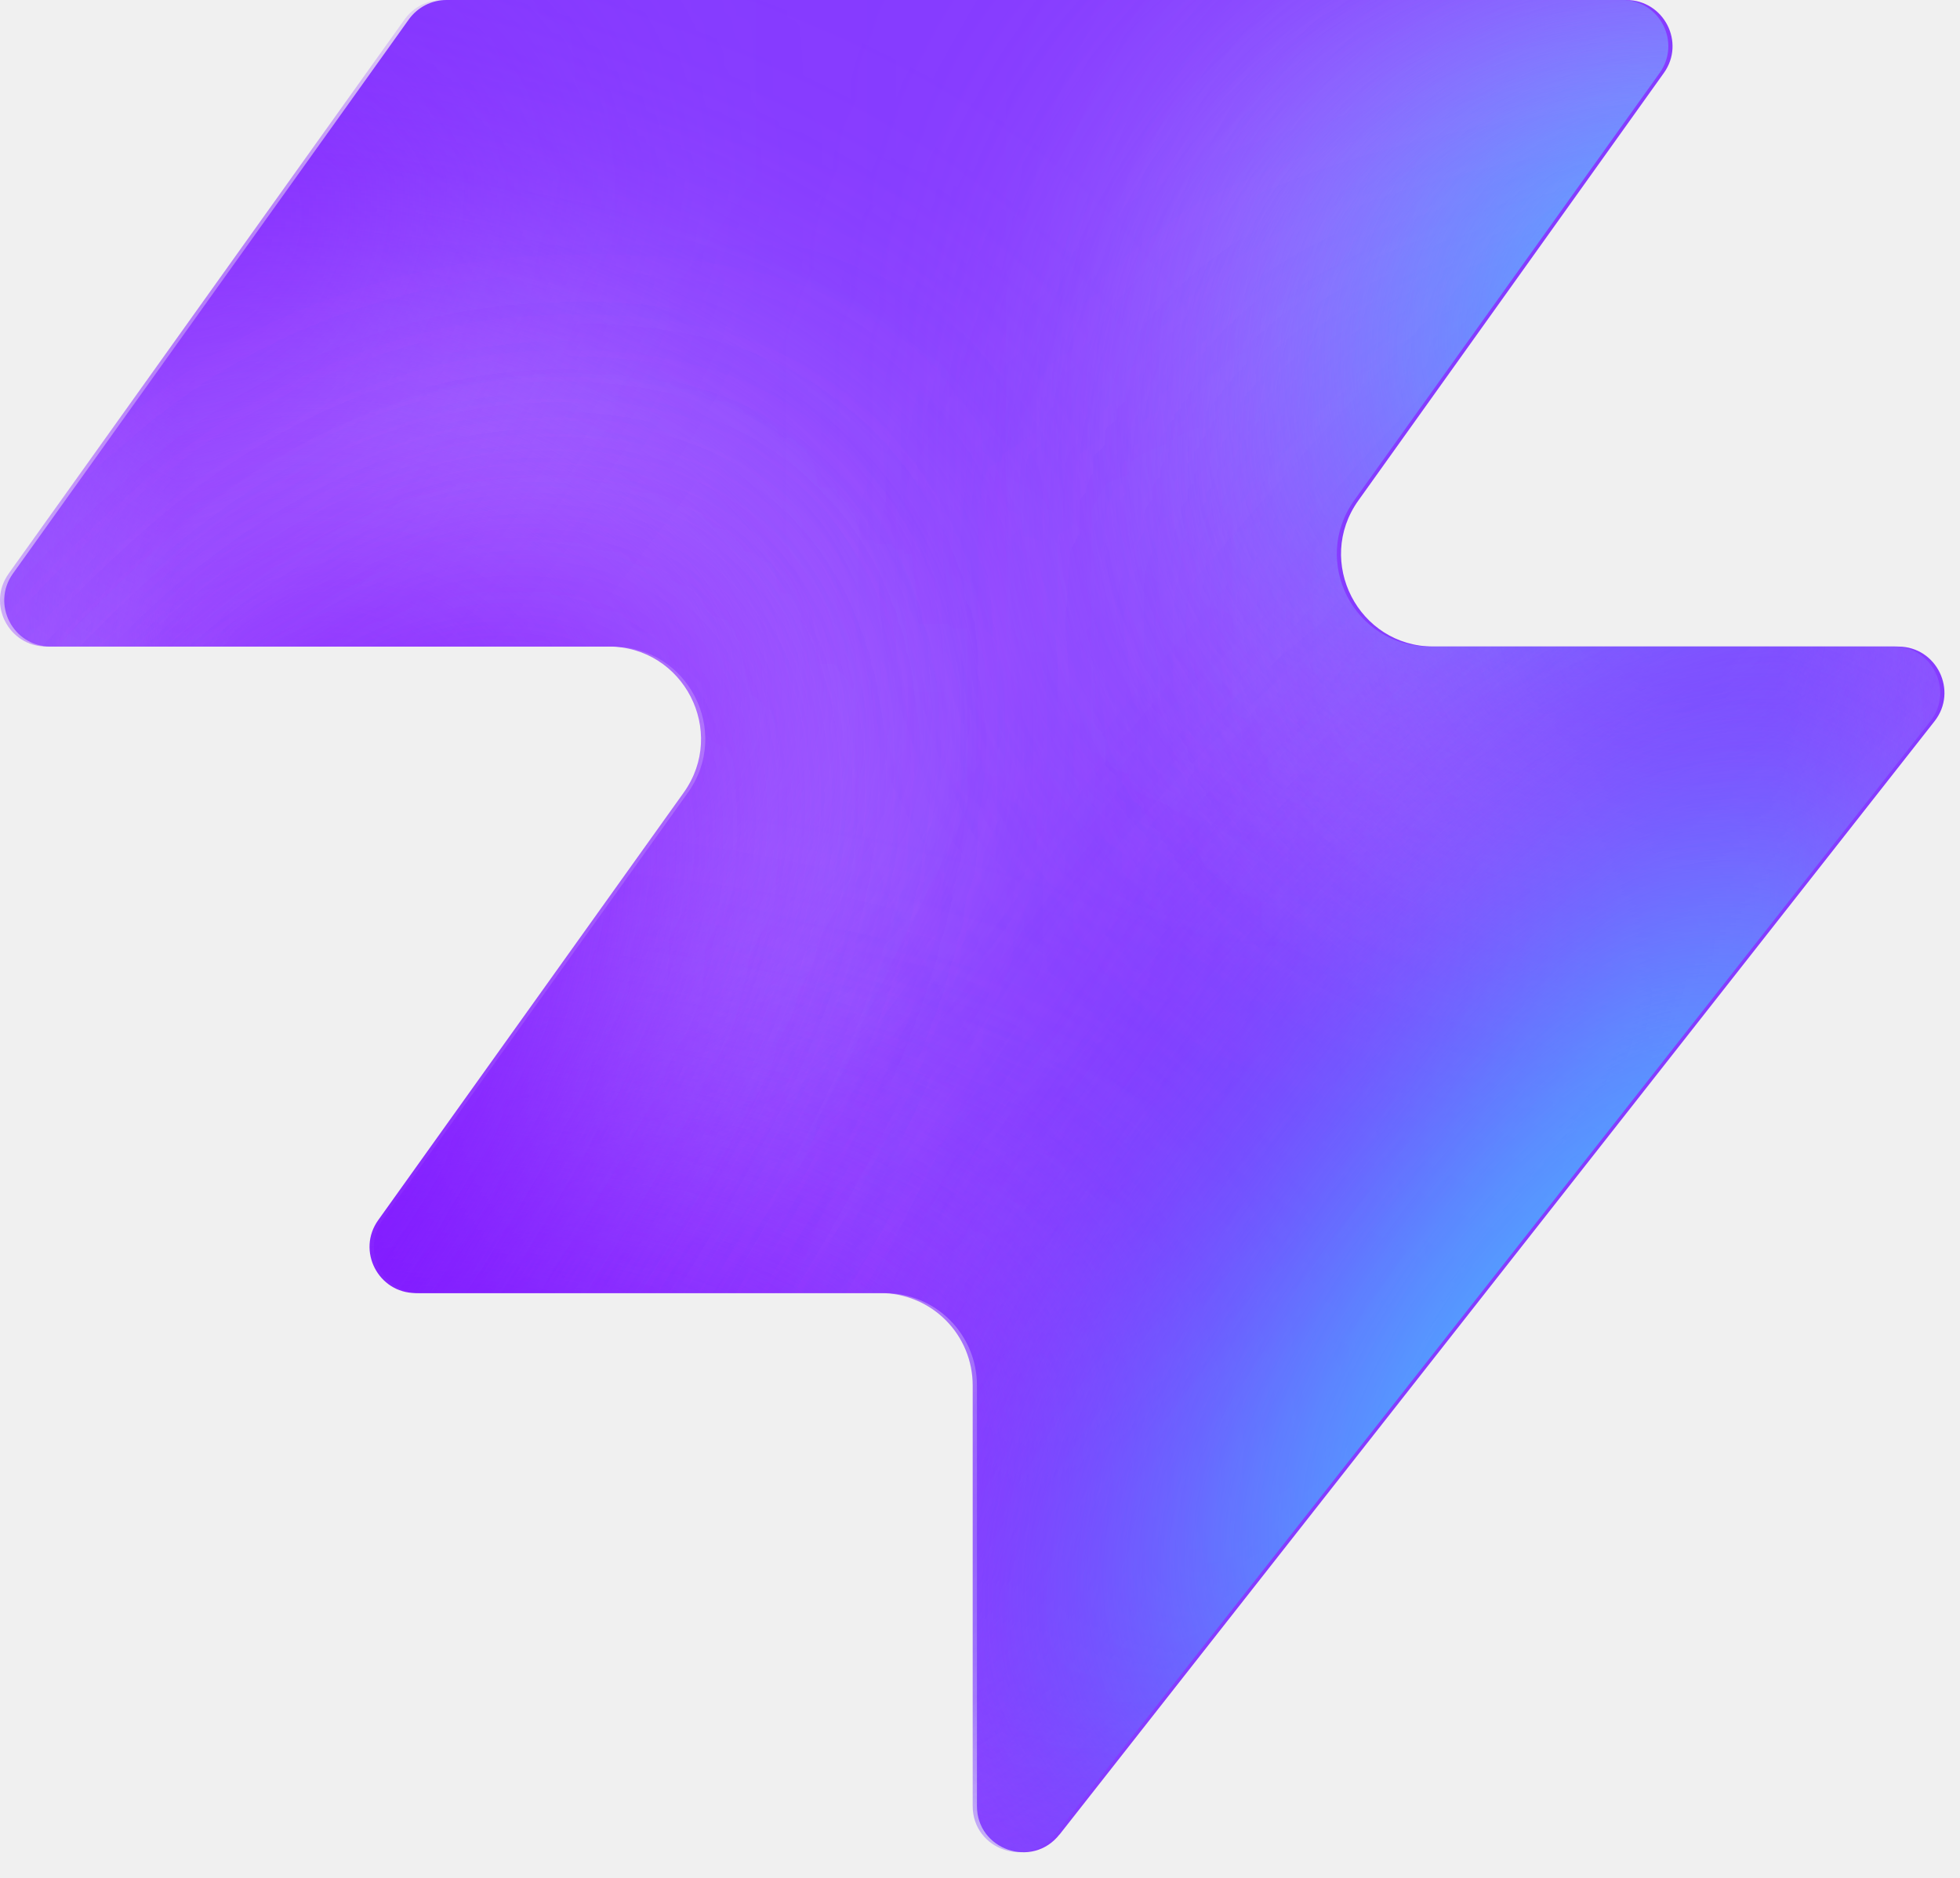
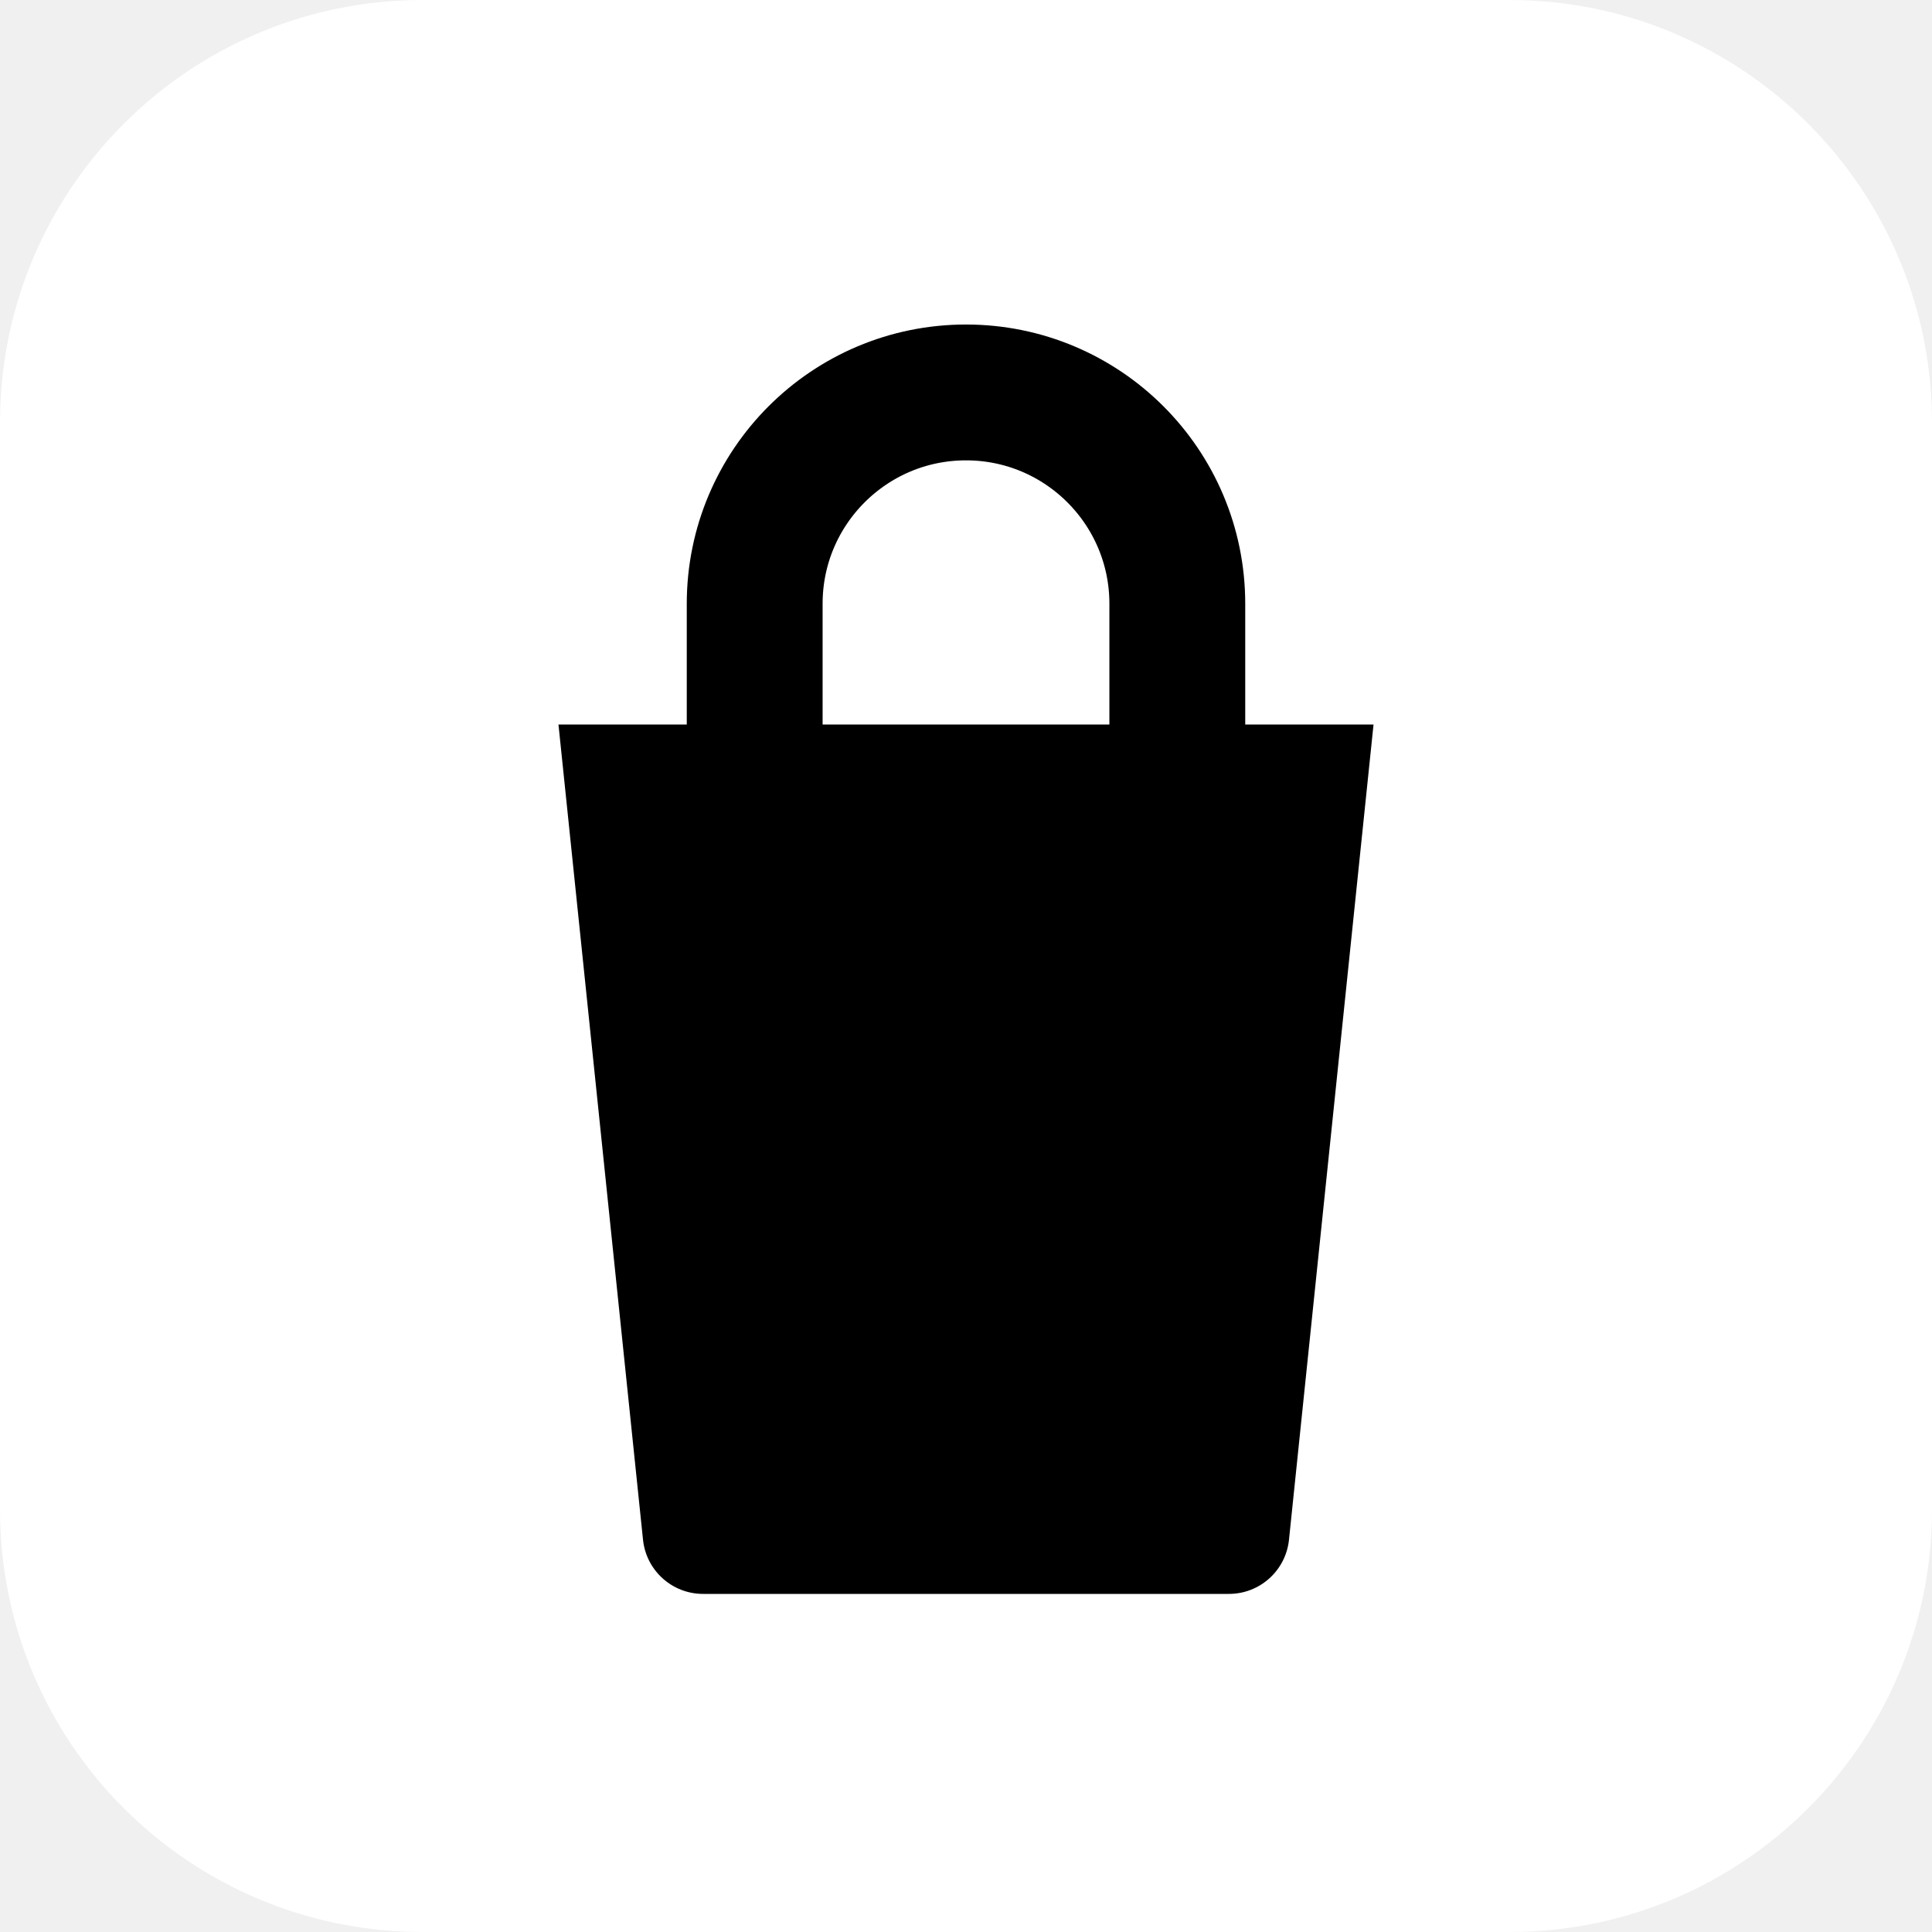
- <svg xmlns="http://www.w3.org/2000/svg" width="48" height="46" fill="none" viewBox="0 0 48 46">
-   <path fill="#863bff" d="M25.946 44.938c-.664.845-2.021.375-2.021-.698V33.937a2.26 2.26 0 0 0-2.262-2.262H10.287c-.92 0-1.456-1.04-.92-1.788l7.48-10.471c1.07-1.497 0-3.578-1.842-3.578H1.237c-.92 0-1.456-1.04-.92-1.788L10.013.474c.214-.297.556-.474.92-.474h28.894c.92 0 1.456 1.04.92 1.788l-7.48 10.471c-1.07 1.498 0 3.579 1.842 3.579h11.377c.943 0 1.473 1.088.89 1.83L25.947 44.94z" style="fill:#863bff;fill:color(display-p3 .525 .23 1);fill-opacity:1" />
-   <mask id="a" width="48" height="46" x="0" y="0" maskUnits="userSpaceOnUse" style="mask-type:alpha">
-     <path fill="#000" d="M25.842 44.938c-.664.844-2.021.375-2.021-.698V33.937a2.26 2.26 0 0 0-2.262-2.262H10.183c-.92 0-1.456-1.04-.92-1.788l7.48-10.471c1.07-1.498 0-3.579-1.842-3.579H1.133c-.92 0-1.456-1.04-.92-1.787L9.91.473c.214-.297.556-.474.92-.474h28.894c.92 0 1.456 1.04.92 1.788l-7.48 10.471c-1.07 1.498 0 3.578 1.842 3.578h11.377c.943 0 1.473 1.088.89 1.832L25.843 44.94z" style="fill:#000;fill-opacity:1" />
-   </mask>
-   <g mask="url(#a)">
-     <g filter="url(#b)">
-       <ellipse cx="5.508" cy="14.704" fill="#ede6ff" rx="5.508" ry="14.704" style="fill:#ede6ff;fill:color(display-p3 .927 .903 1);fill-opacity:1" transform="matrix(.00324 1 1 -.00324 -4.47 31.516)" />
-     </g>
-     <g filter="url(#c)">
-       <ellipse cx="10.399" cy="29.851" fill="#ede6ff" rx="10.399" ry="29.851" style="fill:#ede6ff;fill:color(display-p3 .927 .903 1);fill-opacity:1" transform="matrix(.00324 1 1 -.00324 -39.328 7.883)" />
-     </g>
-     <g filter="url(#d)">
-       <ellipse cx="5.508" cy="30.487" fill="#7e14ff" rx="5.508" ry="30.487" style="fill:#7e14ff;fill:color(display-p3 .492 .077 1);fill-opacity:1" transform="rotate(89.814 -25.913 -14.639)scale(1 -1)" />
-     </g>
-     <g filter="url(#e)">
-       <ellipse cx="5.508" cy="30.599" fill="#7e14ff" rx="5.508" ry="30.599" style="fill:#7e14ff;fill:color(display-p3 .492 .077 1);fill-opacity:1" transform="rotate(89.814 -32.644 -3.334)scale(1 -1)" />
-     </g>
-     <g filter="url(#f)">
-       <ellipse cx="5.508" cy="30.599" fill="#7e14ff" rx="5.508" ry="30.599" style="fill:#7e14ff;fill:color(display-p3 .492 .077 1);fill-opacity:1" transform="matrix(.00324 1 1 -.00324 -34.34 30.47)" />
-     </g>
-     <g filter="url(#g)">
-       <ellipse cx="14.072" cy="22.078" fill="#ede6ff" rx="14.072" ry="22.078" style="fill:#ede6ff;fill:color(display-p3 .927 .903 1);fill-opacity:1" transform="rotate(93.35 24.506 48.493)scale(-1 1)" />
-     </g>
-     <g filter="url(#h)">
-       <ellipse cx="3.47" cy="21.501" fill="#7e14ff" rx="3.47" ry="21.501" style="fill:#7e14ff;fill:color(display-p3 .492 .077 1);fill-opacity:1" transform="rotate(89.009 28.708 47.59)scale(-1 1)" />
-     </g>
-     <g filter="url(#i)">
-       <ellipse cx="3.47" cy="21.501" fill="#7e14ff" rx="3.47" ry="21.501" style="fill:#7e14ff;fill:color(display-p3 .492 .077 1);fill-opacity:1" transform="rotate(89.009 28.708 47.59)scale(-1 1)" />
-     </g>
-     <g filter="url(#j)">
-       <ellipse cx=".387" cy="8.972" fill="#7e14ff" rx="4.407" ry="29.108" style="fill:#7e14ff;fill:color(display-p3 .492 .077 1);fill-opacity:1" transform="rotate(39.51 .387 8.972)" />
-     </g>
-     <g filter="url(#k)">
-       <ellipse cx="47.523" cy="-6.092" fill="#7e14ff" rx="4.407" ry="29.108" style="fill:#7e14ff;fill:color(display-p3 .492 .077 1);fill-opacity:1" transform="rotate(37.892 47.523 -6.092)" />
-     </g>
-     <g filter="url(#l)">
-       <ellipse cx="41.412" cy="6.333" fill="#47bfff" rx="5.971" ry="9.665" style="fill:#47bfff;fill:color(display-p3 .28 .748 1);fill-opacity:1" transform="rotate(37.892 41.412 6.333)" />
-     </g>
-     <g filter="url(#m)">
-       <ellipse cx="-1.879" cy="38.332" fill="#7e14ff" rx="4.407" ry="29.108" style="fill:#7e14ff;fill:color(display-p3 .492 .077 1);fill-opacity:1" transform="rotate(37.892 -1.88 38.332)" />
-     </g>
-     <g filter="url(#n)">
-       <ellipse cx="-1.879" cy="38.332" fill="#7e14ff" rx="4.407" ry="29.108" style="fill:#7e14ff;fill:color(display-p3 .492 .077 1);fill-opacity:1" transform="rotate(37.892 -1.88 38.332)" />
-     </g>
-     <g filter="url(#o)">
-       <ellipse cx="35.651" cy="29.907" fill="#7e14ff" rx="4.407" ry="29.108" style="fill:#7e14ff;fill:color(display-p3 .492 .077 1);fill-opacity:1" transform="rotate(37.892 35.651 29.907)" />
-     </g>
-     <g filter="url(#p)">
-       <ellipse cx="38.418" cy="32.4" fill="#47bfff" rx="5.971" ry="15.297" style="fill:#47bfff;fill:color(display-p3 .28 .748 1);fill-opacity:1" transform="rotate(37.892 38.418 32.4)" />
-     </g>
-   </g>
-   <defs>
-     <filter id="b" width="60.045" height="41.654" x="-19.77" y="16.149" color-interpolation-filters="sRGB" filterUnits="userSpaceOnUse">
-       <feFlood flood-opacity="0" result="BackgroundImageFix" />
-       <feBlend in="SourceGraphic" in2="BackgroundImageFix" result="shape" />
-       <feGaussianBlur result="effect1_foregroundBlur_2002_17158" stdDeviation="7.659" />
-     </filter>
-     <filter id="c" width="90.34" height="51.437" x="-54.613" y="-7.533" color-interpolation-filters="sRGB" filterUnits="userSpaceOnUse">
-       <feFlood flood-opacity="0" result="BackgroundImageFix" />
-       <feBlend in="SourceGraphic" in2="BackgroundImageFix" result="shape" />
-       <feGaussianBlur result="effect1_foregroundBlur_2002_17158" stdDeviation="7.659" />
-     </filter>
-     <filter id="d" width="79.355" height="29.4" x="-49.64" y="2.03" color-interpolation-filters="sRGB" filterUnits="userSpaceOnUse">
-       <feFlood flood-opacity="0" result="BackgroundImageFix" />
-       <feBlend in="SourceGraphic" in2="BackgroundImageFix" result="shape" />
-       <feGaussianBlur result="effect1_foregroundBlur_2002_17158" stdDeviation="4.596" />
-     </filter>
-     <filter id="e" width="79.579" height="29.4" x="-45.045" y="20.029" color-interpolation-filters="sRGB" filterUnits="userSpaceOnUse">
-       <feFlood flood-opacity="0" result="BackgroundImageFix" />
-       <feBlend in="SourceGraphic" in2="BackgroundImageFix" result="shape" />
-       <feGaussianBlur result="effect1_foregroundBlur_2002_17158" stdDeviation="4.596" />
-     </filter>
-     <filter id="f" width="79.579" height="29.4" x="-43.513" y="21.178" color-interpolation-filters="sRGB" filterUnits="userSpaceOnUse">
-       <feFlood flood-opacity="0" result="BackgroundImageFix" />
-       <feBlend in="SourceGraphic" in2="BackgroundImageFix" result="shape" />
-       <feGaussianBlur result="effect1_foregroundBlur_2002_17158" stdDeviation="4.596" />
-     </filter>
-     <filter id="g" width="74.749" height="58.852" x="15.756" y="-17.901" color-interpolation-filters="sRGB" filterUnits="userSpaceOnUse">
-       <feFlood flood-opacity="0" result="BackgroundImageFix" />
-       <feBlend in="SourceGraphic" in2="BackgroundImageFix" result="shape" />
-       <feGaussianBlur result="effect1_foregroundBlur_2002_17158" stdDeviation="7.659" />
-     </filter>
-     <filter id="h" width="61.377" height="25.362" x="23.548" y="2.284" color-interpolation-filters="sRGB" filterUnits="userSpaceOnUse">
-       <feFlood flood-opacity="0" result="BackgroundImageFix" />
-       <feBlend in="SourceGraphic" in2="BackgroundImageFix" result="shape" />
-       <feGaussianBlur result="effect1_foregroundBlur_2002_17158" stdDeviation="4.596" />
-     </filter>
-     <filter id="i" width="61.377" height="25.362" x="23.548" y="2.284" color-interpolation-filters="sRGB" filterUnits="userSpaceOnUse">
-       <feFlood flood-opacity="0" result="BackgroundImageFix" />
-       <feBlend in="SourceGraphic" in2="BackgroundImageFix" result="shape" />
-       <feGaussianBlur result="effect1_foregroundBlur_2002_17158" stdDeviation="4.596" />
-     </filter>
-     <filter id="j" width="56.045" height="63.649" x="-27.636" y="-22.853" color-interpolation-filters="sRGB" filterUnits="userSpaceOnUse">
-       <feFlood flood-opacity="0" result="BackgroundImageFix" />
-       <feBlend in="SourceGraphic" in2="BackgroundImageFix" result="shape" />
-       <feGaussianBlur result="effect1_foregroundBlur_2002_17158" stdDeviation="4.596" />
-     </filter>
-     <filter id="k" width="54.814" height="64.646" x="20.116" y="-38.415" color-interpolation-filters="sRGB" filterUnits="userSpaceOnUse">
-       <feFlood flood-opacity="0" result="BackgroundImageFix" />
-       <feBlend in="SourceGraphic" in2="BackgroundImageFix" result="shape" />
-       <feGaussianBlur result="effect1_foregroundBlur_2002_17158" stdDeviation="4.596" />
-     </filter>
-     <filter id="l" width="33.541" height="35.313" x="24.641" y="-11.323" color-interpolation-filters="sRGB" filterUnits="userSpaceOnUse">
-       <feFlood flood-opacity="0" result="BackgroundImageFix" />
-       <feBlend in="SourceGraphic" in2="BackgroundImageFix" result="shape" />
-       <feGaussianBlur result="effect1_foregroundBlur_2002_17158" stdDeviation="4.596" />
-     </filter>
-     <filter id="m" width="54.814" height="64.646" x="-29.286" y="6.009" color-interpolation-filters="sRGB" filterUnits="userSpaceOnUse">
-       <feFlood flood-opacity="0" result="BackgroundImageFix" />
-       <feBlend in="SourceGraphic" in2="BackgroundImageFix" result="shape" />
-       <feGaussianBlur result="effect1_foregroundBlur_2002_17158" stdDeviation="4.596" />
-     </filter>
-     <filter id="n" width="54.814" height="64.646" x="-29.286" y="6.009" color-interpolation-filters="sRGB" filterUnits="userSpaceOnUse">
-       <feFlood flood-opacity="0" result="BackgroundImageFix" />
-       <feBlend in="SourceGraphic" in2="BackgroundImageFix" result="shape" />
-       <feGaussianBlur result="effect1_foregroundBlur_2002_17158" stdDeviation="4.596" />
-     </filter>
-     <filter id="o" width="54.814" height="64.646" x="8.244" y="-2.416" color-interpolation-filters="sRGB" filterUnits="userSpaceOnUse">
-       <feFlood flood-opacity="0" result="BackgroundImageFix" />
-       <feBlend in="SourceGraphic" in2="BackgroundImageFix" result="shape" />
-       <feGaussianBlur result="effect1_foregroundBlur_2002_17158" stdDeviation="4.596" />
-     </filter>
-     <filter id="p" width="39.409" height="43.623" x="18.713" y="10.588" color-interpolation-filters="sRGB" filterUnits="userSpaceOnUse">
-       <feFlood flood-opacity="0" result="BackgroundImageFix" />
-       <feBlend in="SourceGraphic" in2="BackgroundImageFix" result="shape" />
-       <feGaussianBlur result="effect1_foregroundBlur_2002_17158" stdDeviation="4.596" />
-     </filter>
-   </defs>
+ <svg xmlns="http://www.w3.org/2000/svg" viewBox="0 0 64 64">
+   <rect width="64" height="64" rx="14" fill="#ffffff" />
+   <path d="M25 26v-6a7 7 0 0 1 14 0v6" fill="none" stroke="#000000" stroke-width="4.5" stroke-linecap="round" />
+   <path d="M18.5 24h27l-2.8 27a2 2 0 0 1-2 1.8H23.3a2 2 0 0 1-2-1.8L18.5 24z" fill="#000000" />
</svg>
